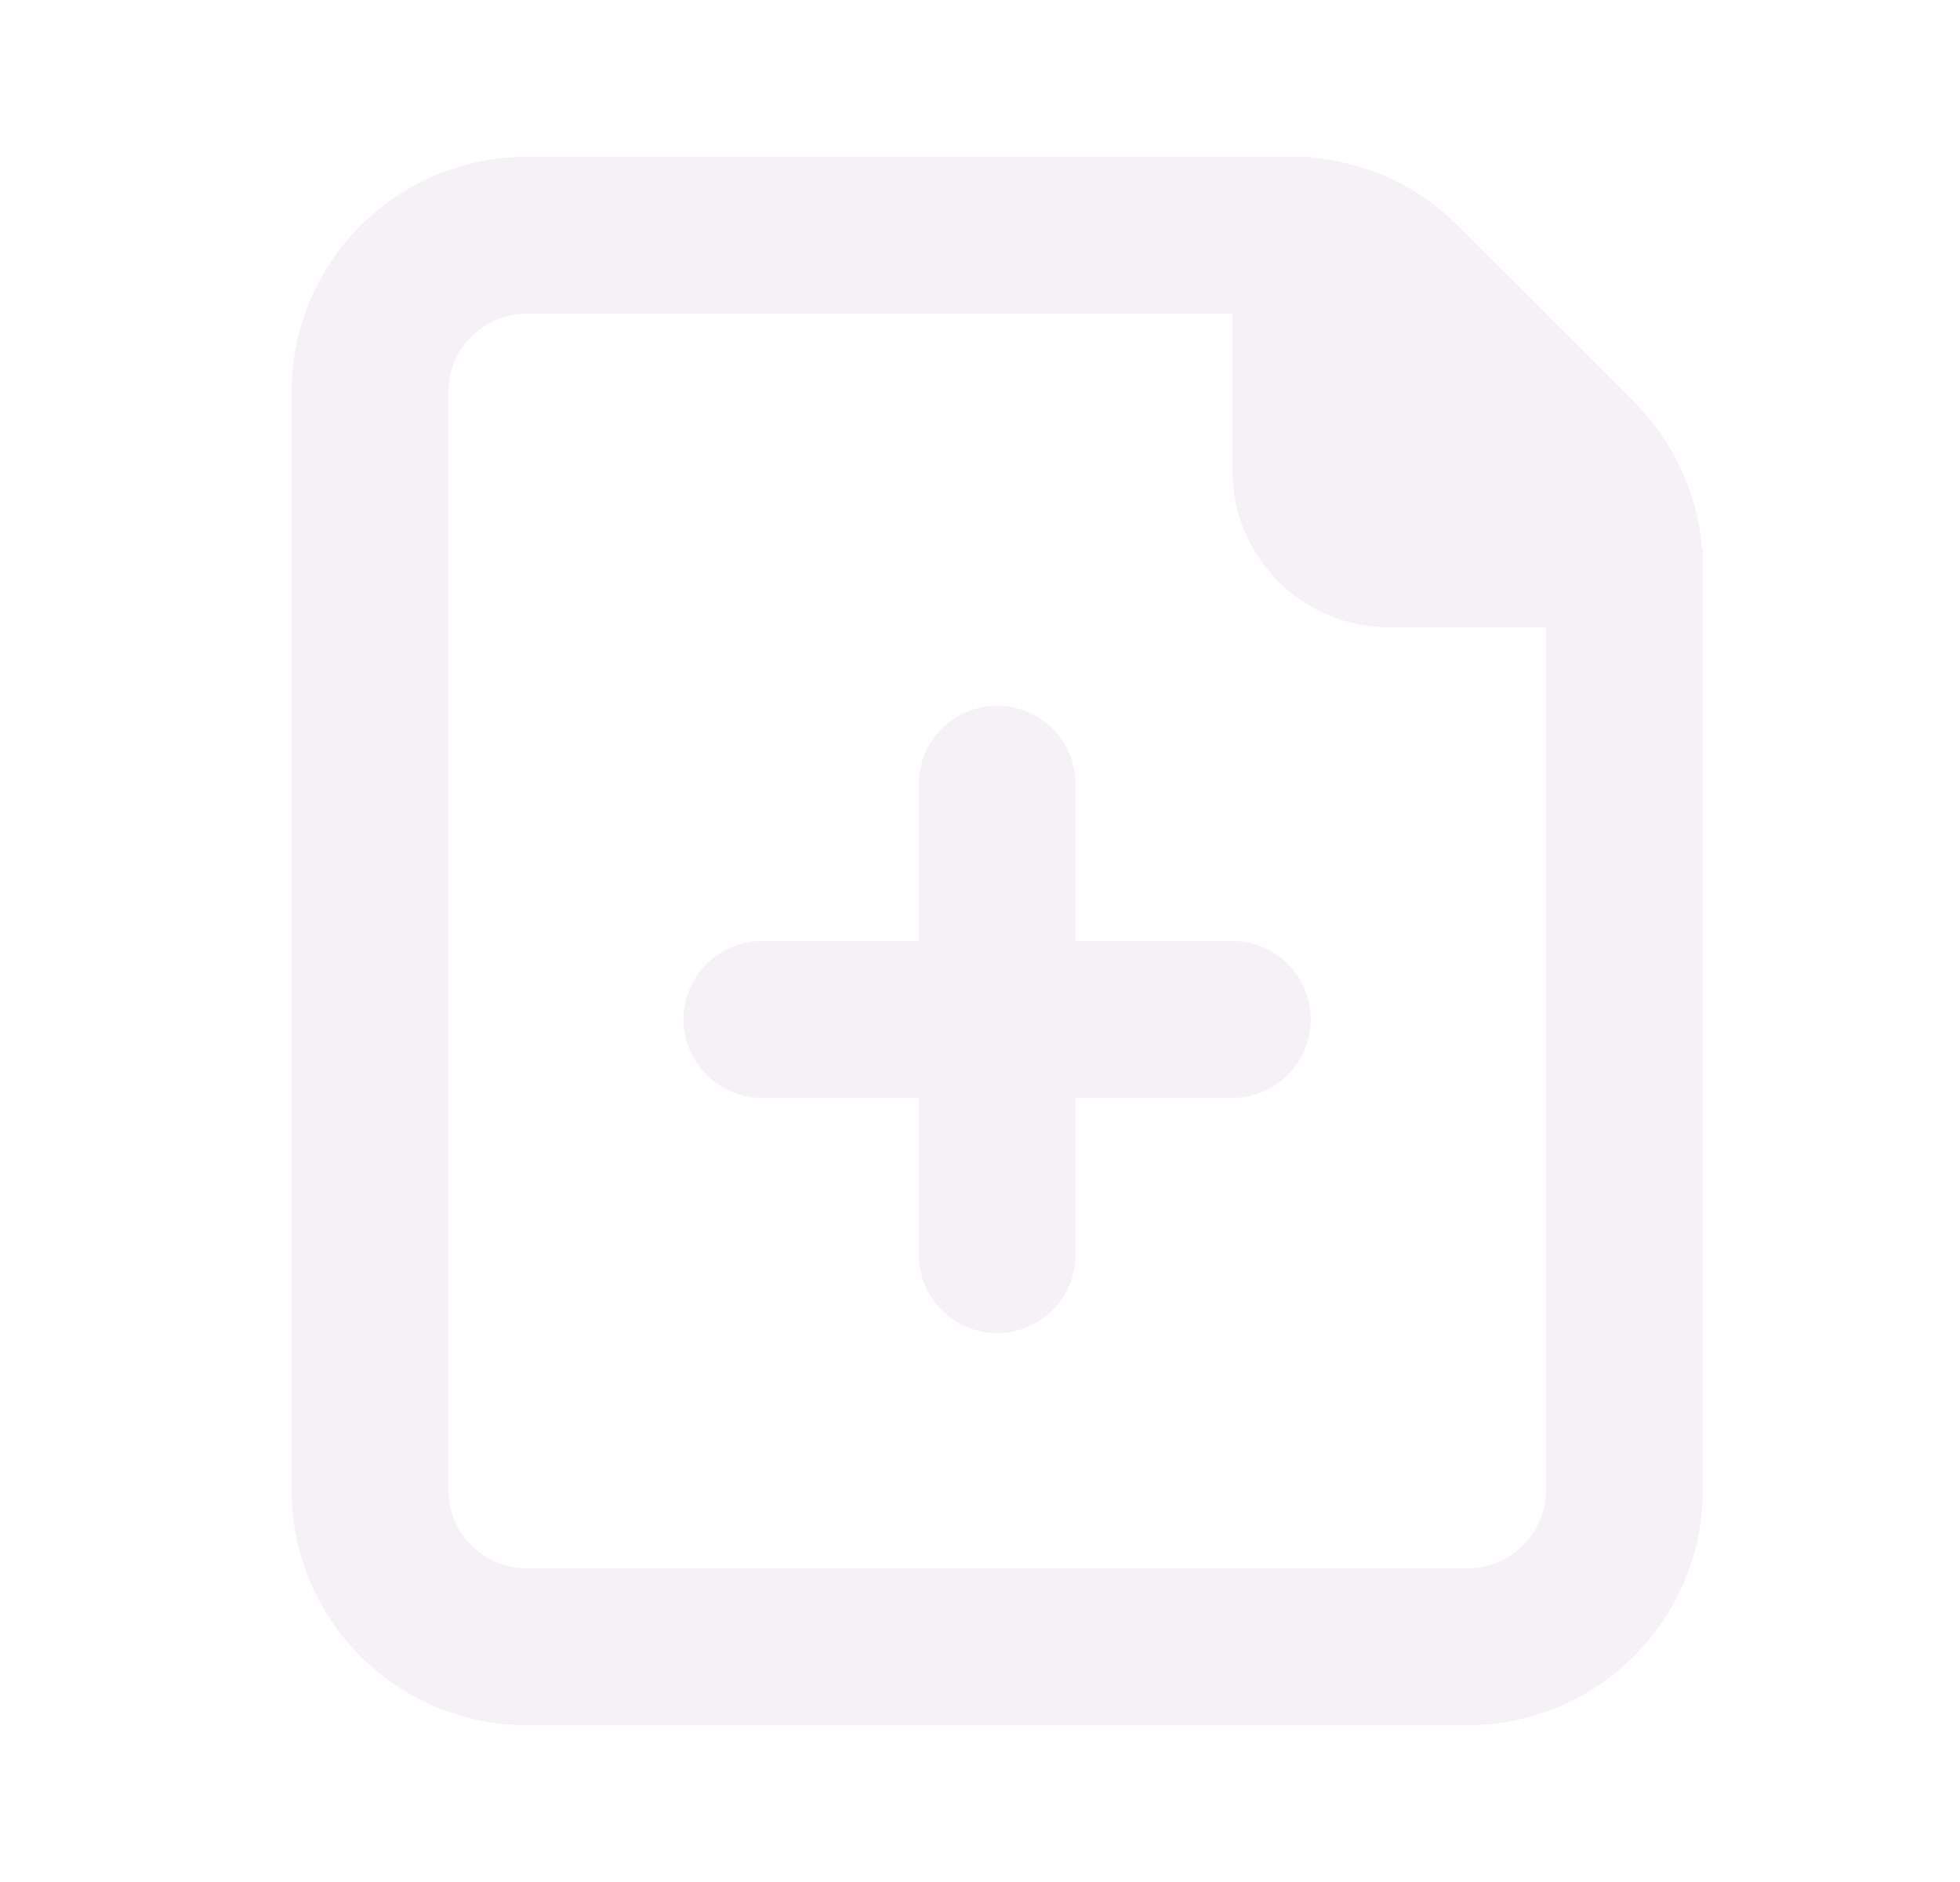
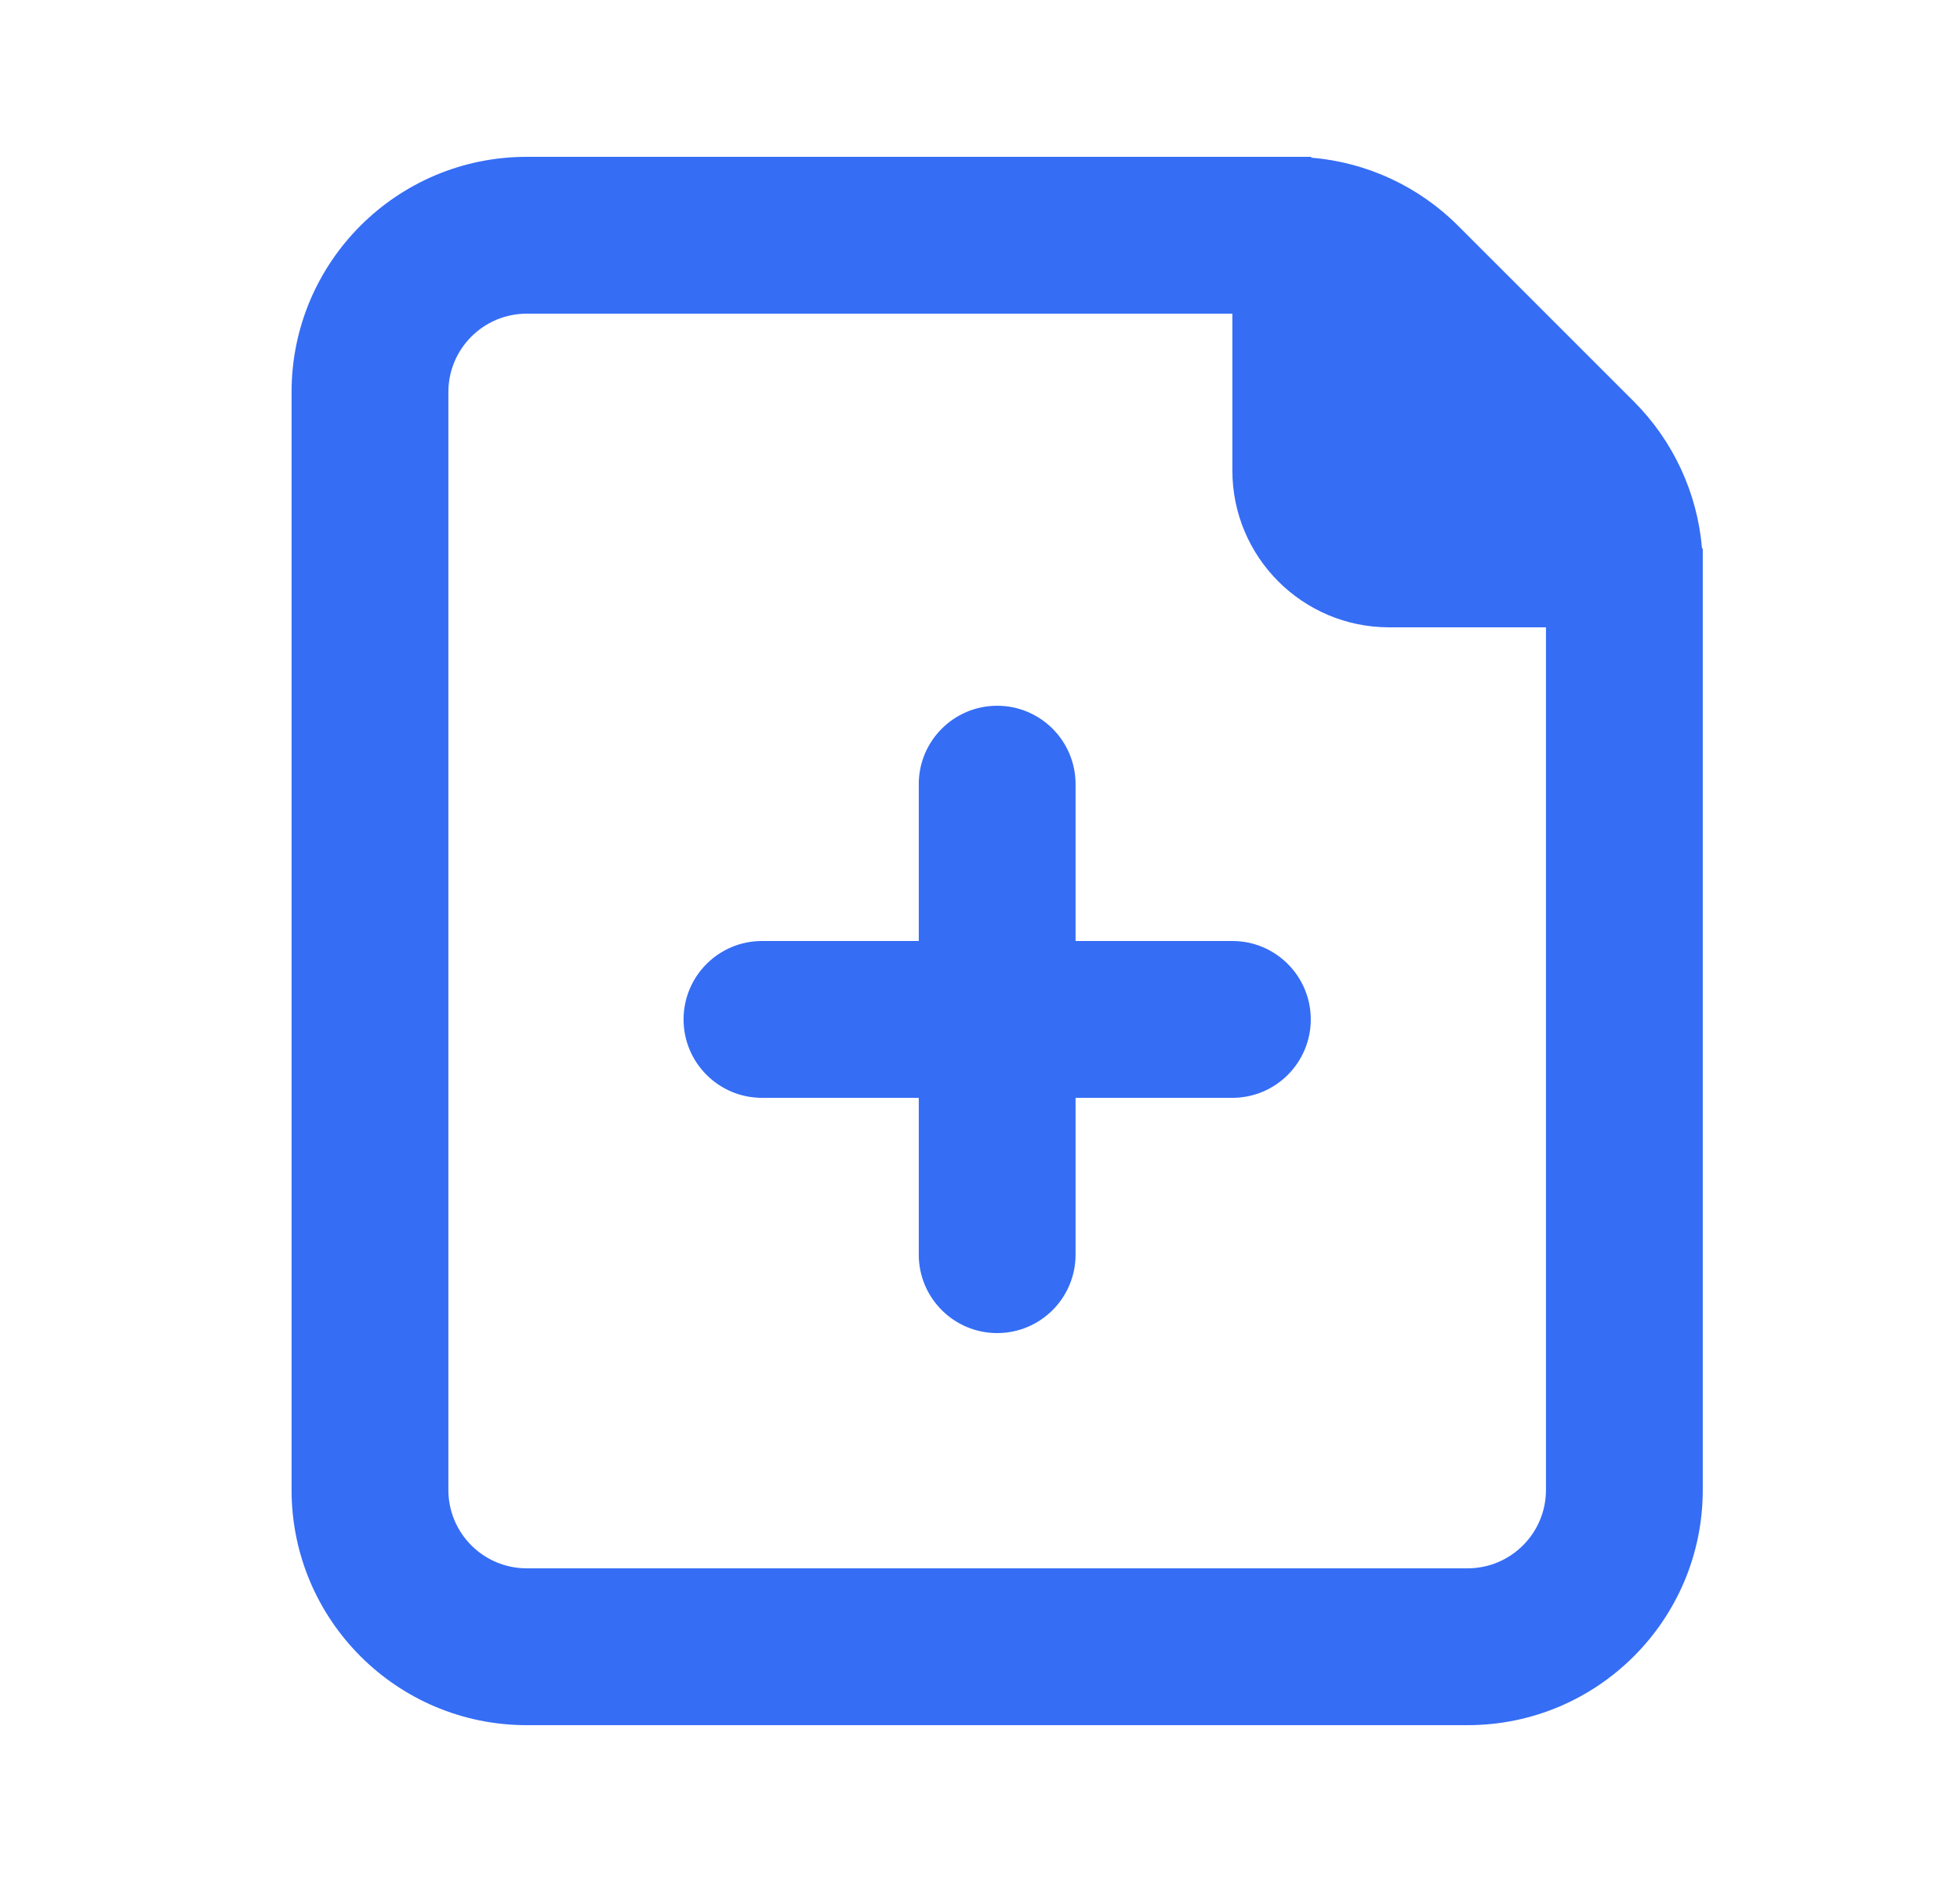
<svg xmlns="http://www.w3.org/2000/svg" width="25" height="24" viewBox="0 0 25 24" fill="none">
-   <path fill-rule="evenodd" clip-rule="evenodd" d="M21.719 19C21.719 20.657 20.376 22 18.719 22H6.719C5.062 22 3.719 20.657 3.719 19V5C3.719 3.343 5.062 2 6.719 2H16.719L16.73 2.011C17.433 2.07 18.095 2.376 18.598 2.879L20.841 5.121C21.343 5.624 21.649 6.286 21.709 6.989L21.719 7V19ZM18.719 20H6.719C6.167 20 5.719 19.552 5.719 19V5C5.719 4.448 6.167 4 6.719 4H15.719V6C15.719 7.105 16.615 8 17.719 8H19.719V19C19.719 19.552 19.271 20 18.719 20Z" fill="#F5F1F7" />
-   <path d="M13.719 10C13.719 9.448 13.271 9 12.719 9C12.167 9 11.719 9.448 11.719 10L11.719 12H9.719C9.167 12 8.719 12.448 8.719 13C8.719 13.552 9.167 14 9.719 14H11.719L11.719 16C11.719 16.552 12.167 17 12.719 17C13.271 17 13.719 16.552 13.719 16L13.719 14H15.719C16.271 14 16.719 13.552 16.719 13C16.719 12.448 16.271 12 15.719 12H13.719L13.719 10Z" fill="#F5F1F7" />
+   <path fill-rule="evenodd" clip-rule="evenodd" d="M21.719 19C21.719 20.657 20.376 22 18.719 22H6.719C5.062 22 3.719 20.657 3.719 19V5C3.719 3.343 5.062 2 6.719 2H16.719L16.73 2.011C17.433 2.07 18.095 2.376 18.598 2.879L20.841 5.121C21.343 5.624 21.649 6.286 21.709 6.989L21.719 7V19ZM18.719 20H6.719C6.167 20 5.719 19.552 5.719 19V5C5.719 4.448 6.167 4 6.719 4H15.719V6C15.719 7.105 16.615 8 17.719 8H19.719V19C19.719 19.552 19.271 20 18.719 20Z" fill="#356DF5" />
+   <path d="M13.719 10C13.719 9.448 13.271 9 12.719 9C12.167 9 11.719 9.448 11.719 10L11.719 12H9.719C9.167 12 8.719 12.448 8.719 13C8.719 13.552 9.167 14 9.719 14H11.719L11.719 16C11.719 16.552 12.167 17 12.719 17C13.271 17 13.719 16.552 13.719 16L13.719 14H15.719C16.271 14 16.719 13.552 16.719 13C16.719 12.448 16.271 12 15.719 12H13.719L13.719 10Z" fill="#356DF5" />
</svg>
